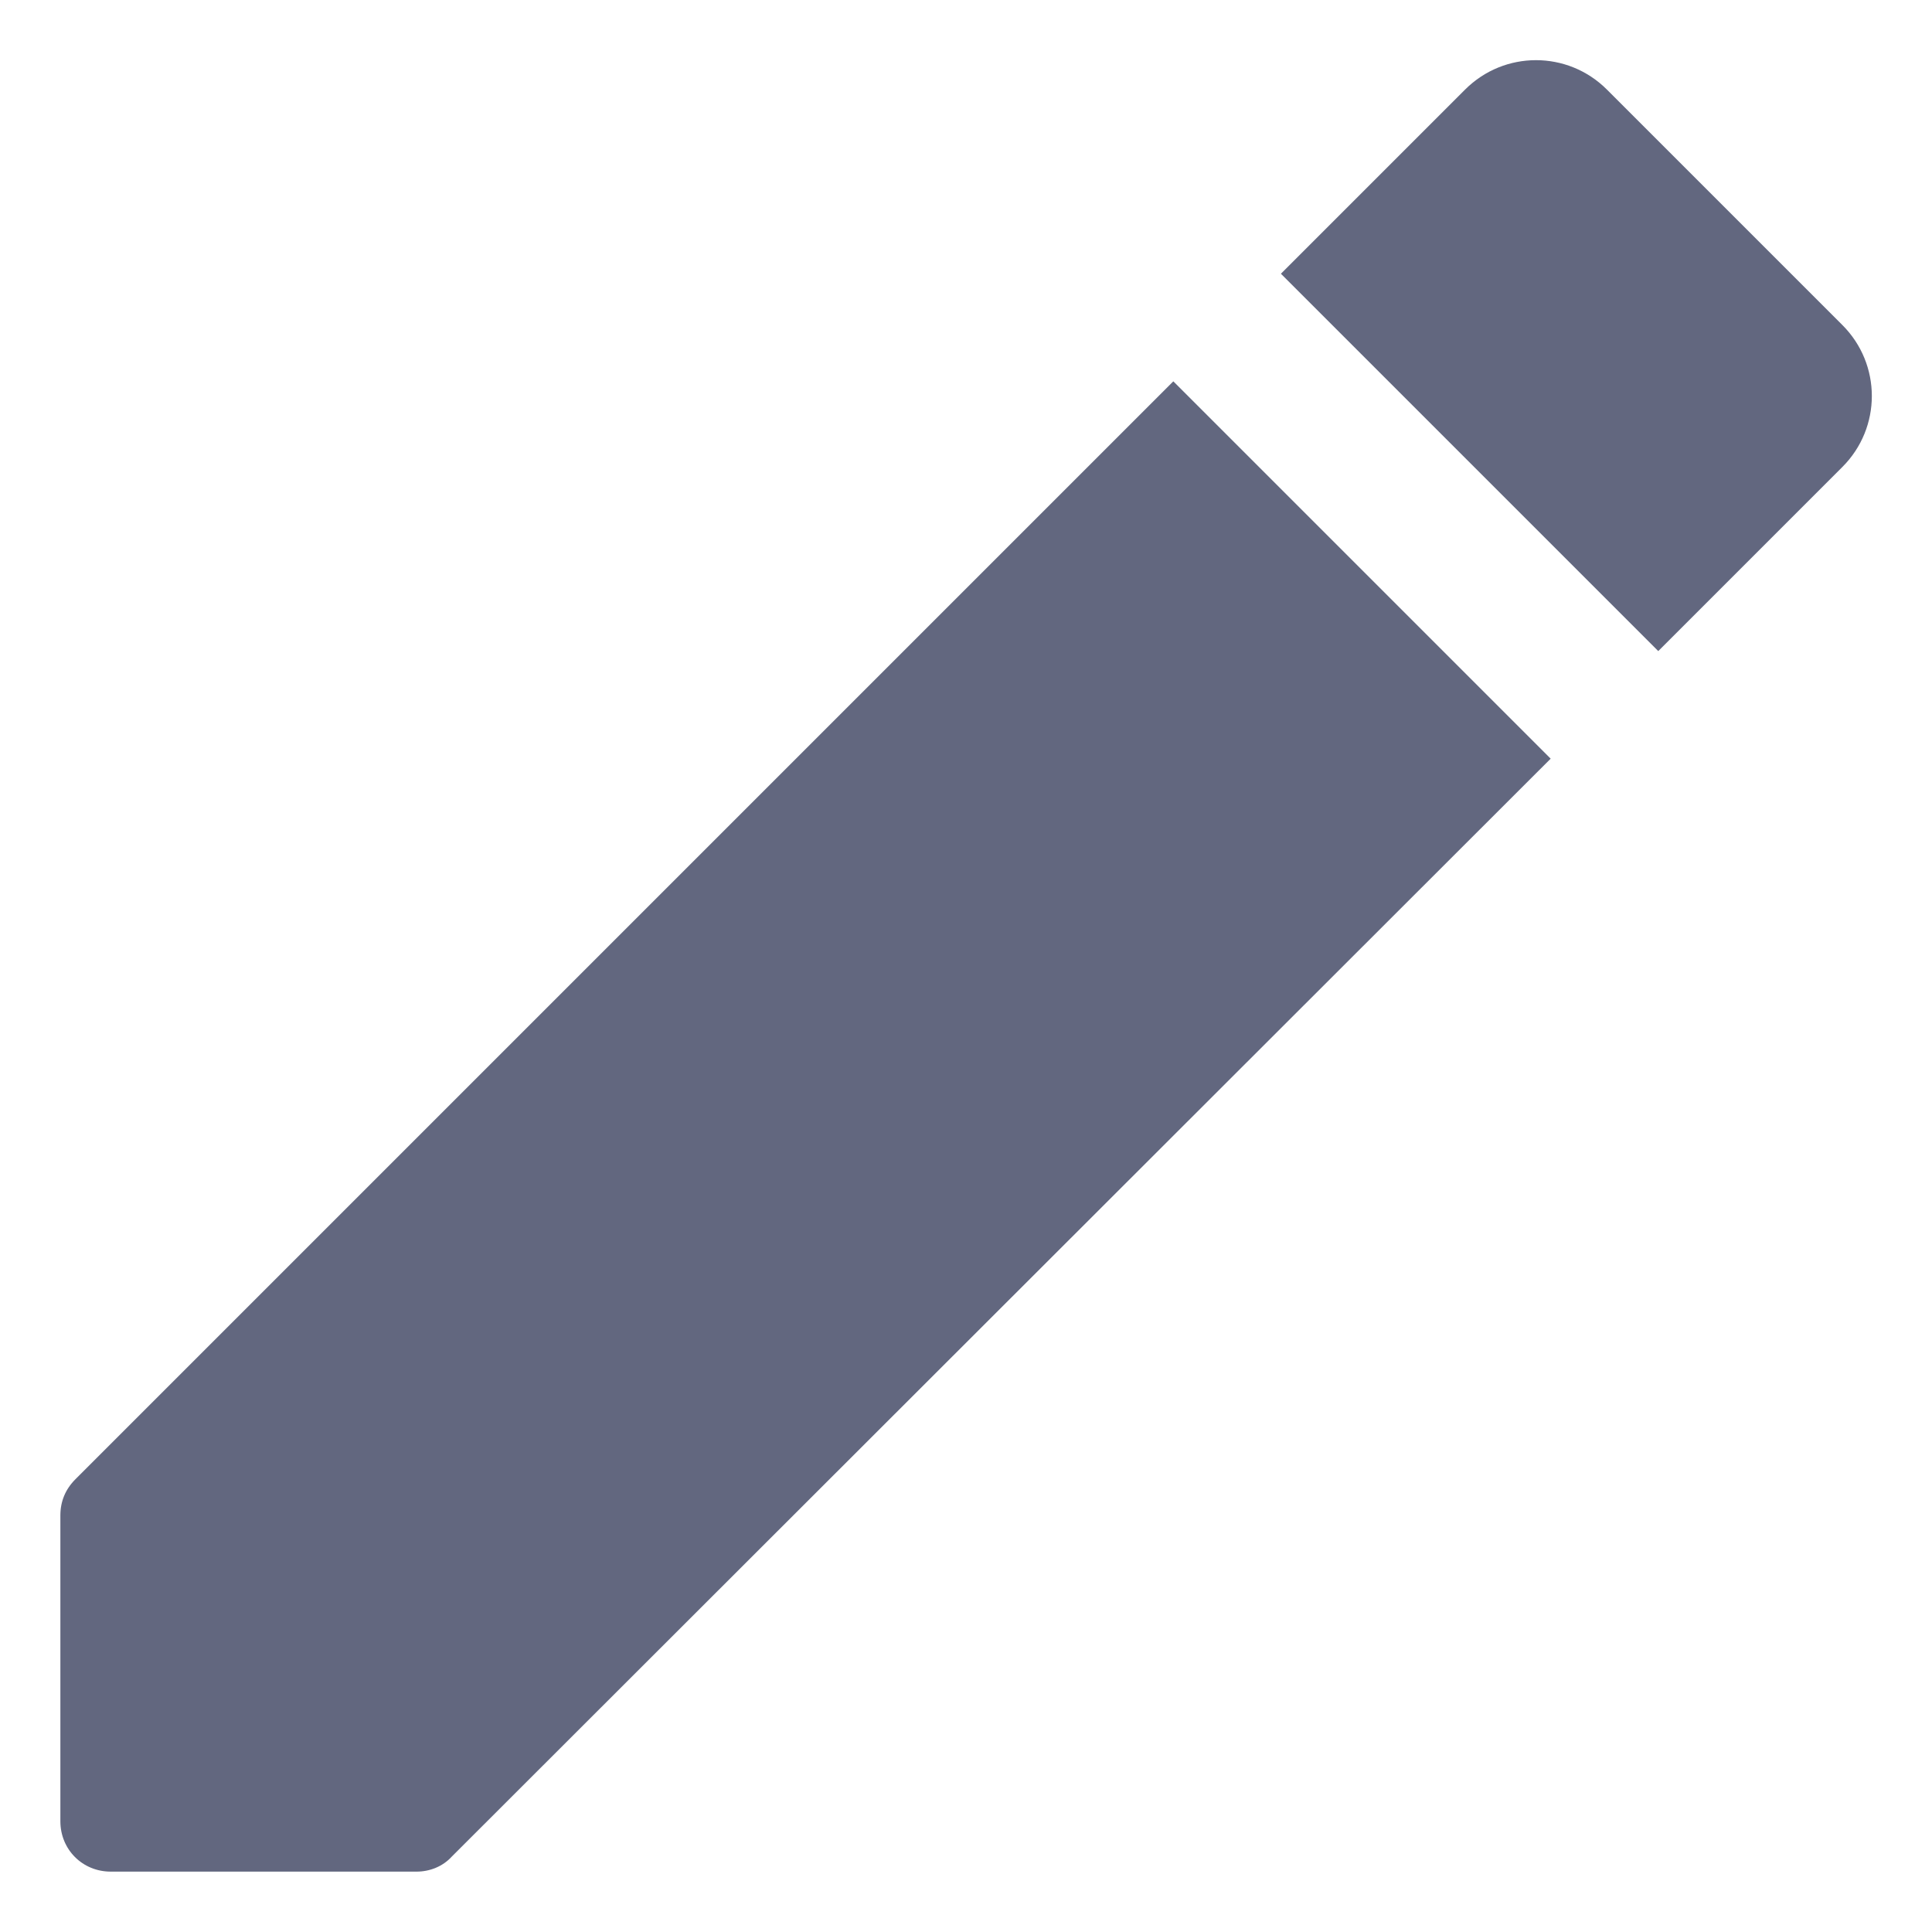
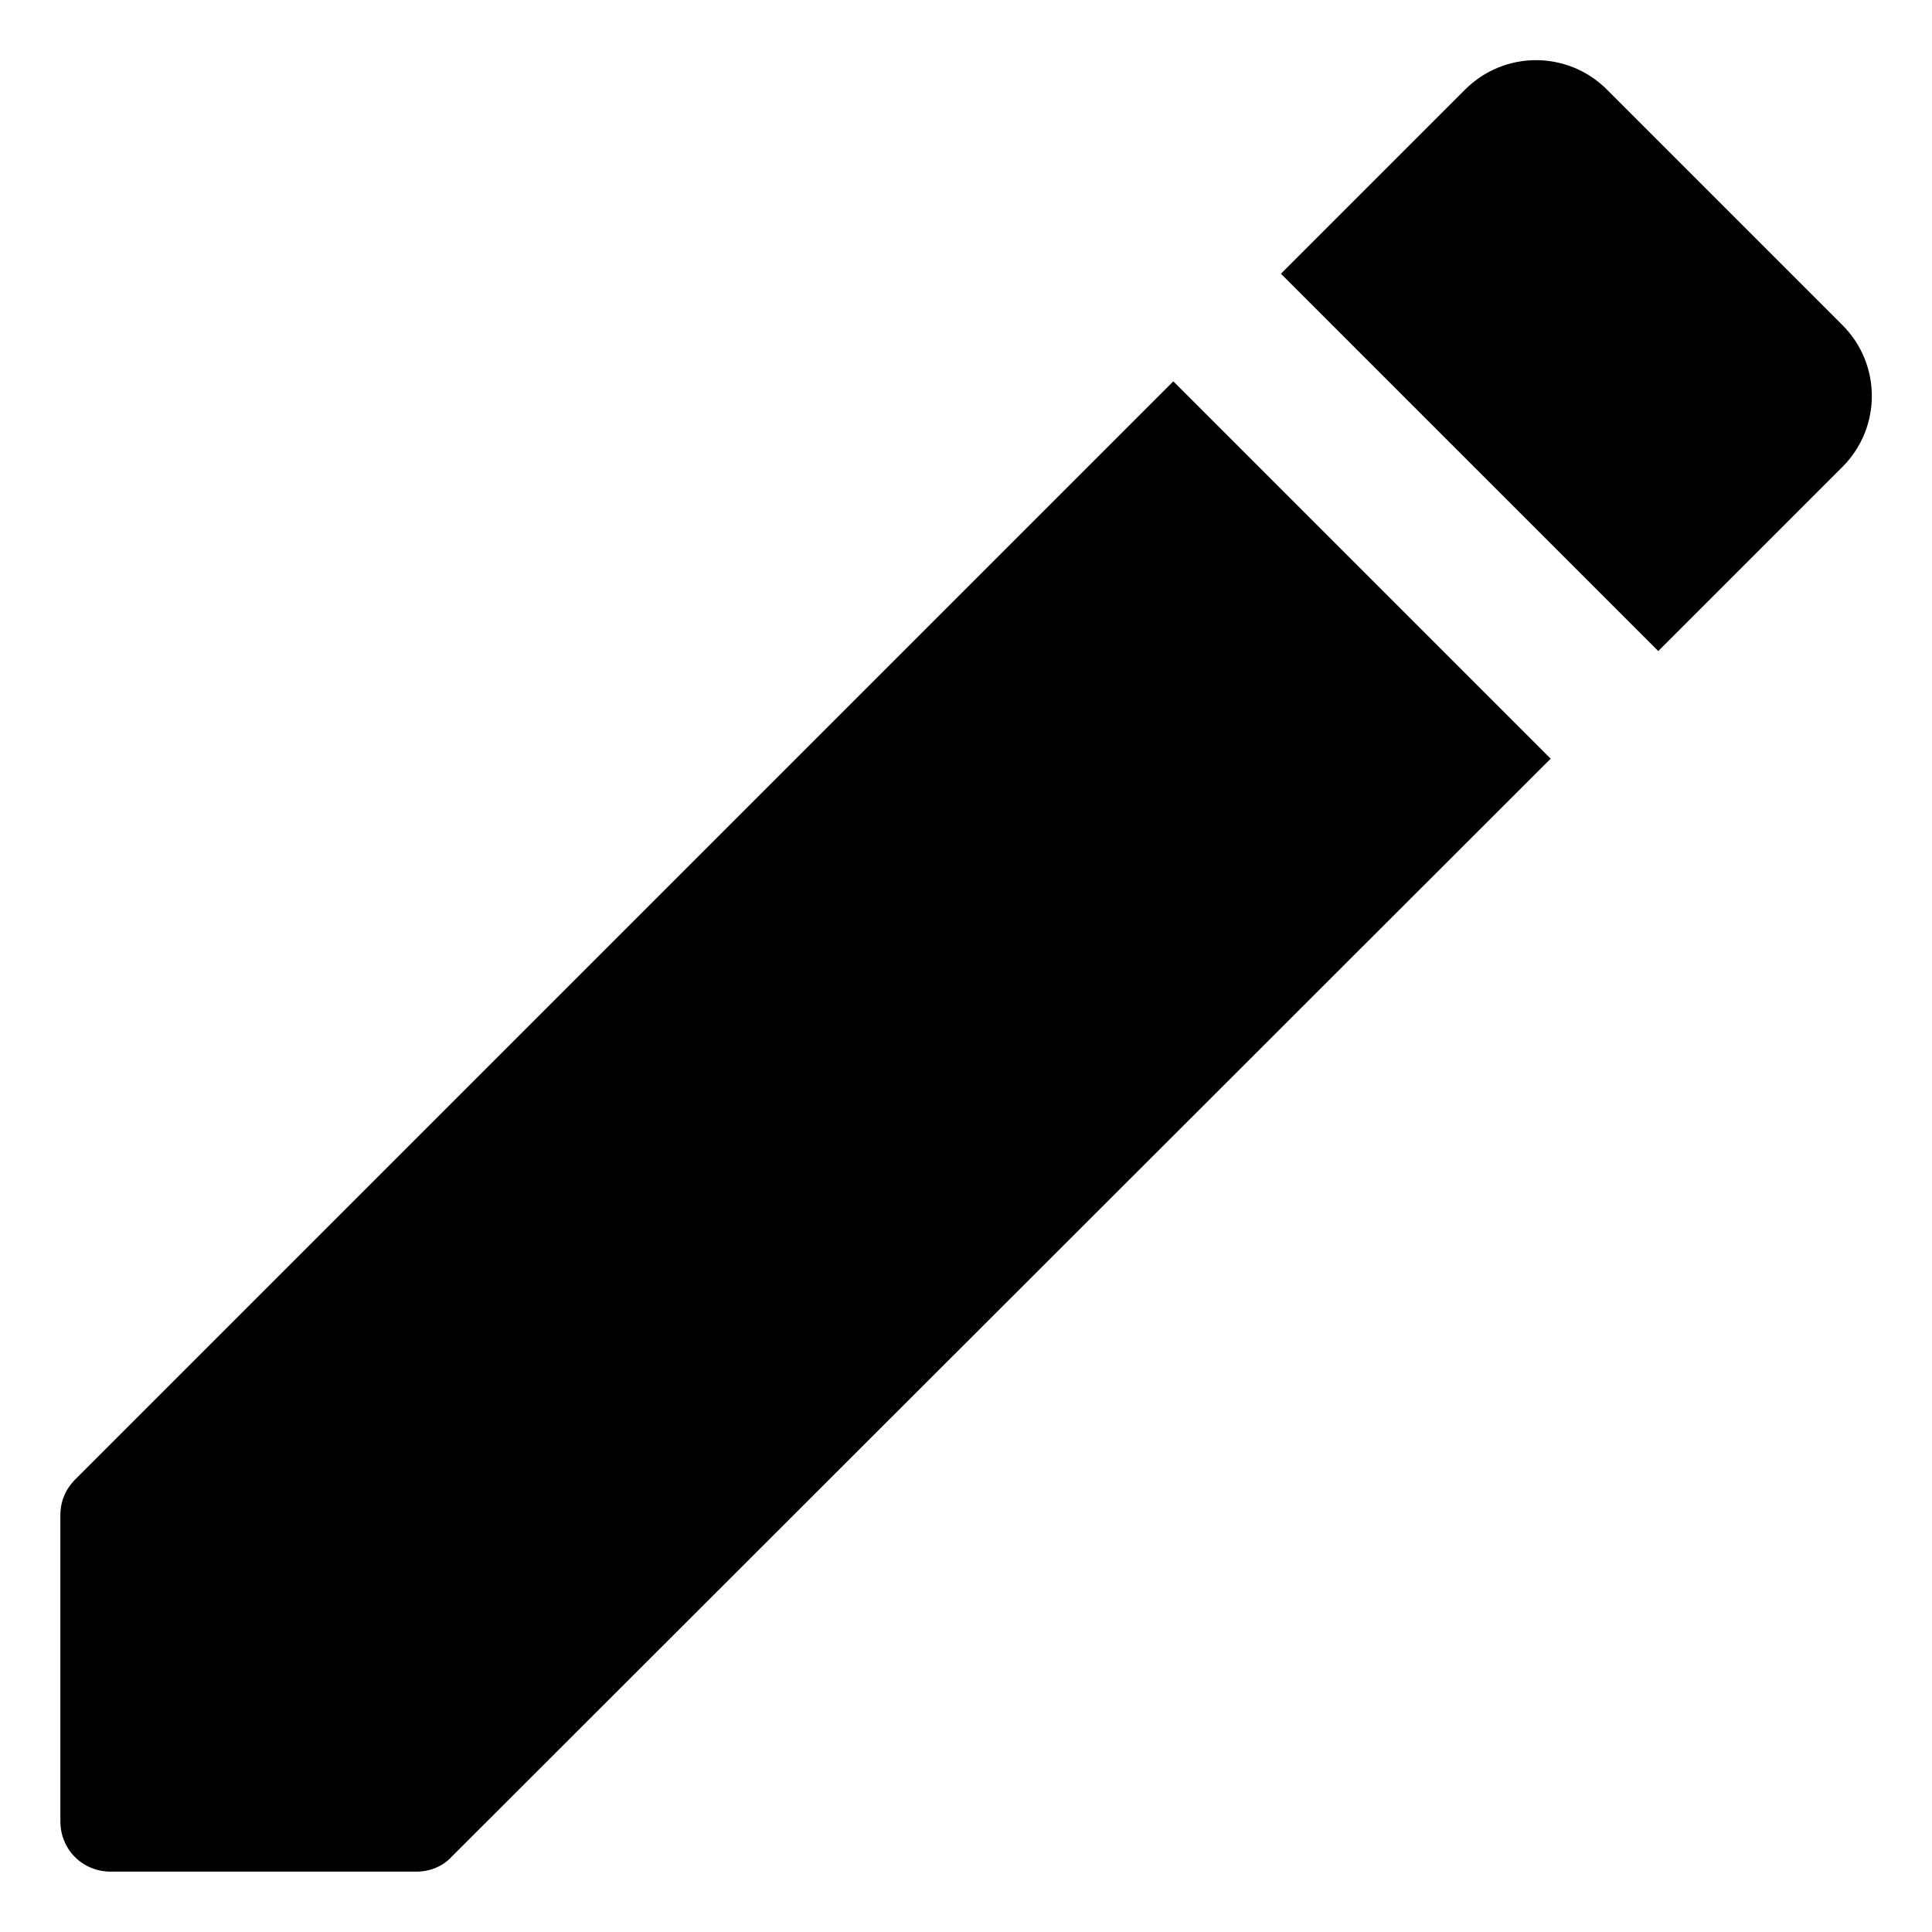
- <svg xmlns="http://www.w3.org/2000/svg" width="16" height="16" viewBox="0 0 16 16" fill="none">
-   <path d="M0.5 12.55V15.083C0.5 15.317 0.683 15.5 0.917 15.5H3.45C3.558 15.5 3.667 15.458 3.742 15.375L12.842 6.283L9.717 3.158L0.625 12.25C0.542 12.333 0.5 12.433 0.5 12.55ZM15.258 3.867C15.583 3.542 15.583 3.017 15.258 2.692L13.308 0.742C12.983 0.417 12.458 0.417 12.133 0.742L10.608 2.267L13.733 5.392L15.258 3.867Z" fill="#2E3554" fill-opacity="0.75" />
+ <svg xmlns="http://www.w3.org/2000/svg" width="16" height="16" viewBox="0 0 16 16">
+   <path d="M0.5 12.55V15.083C0.5 15.317 0.683 15.5 0.917 15.5H3.45C3.558 15.5 3.667 15.458 3.742 15.375L12.842 6.283L9.717 3.158L0.625 12.25C0.542 12.333 0.5 12.433 0.5 12.55ZM15.258 3.867C15.583 3.542 15.583 3.017 15.258 2.692L13.308 0.742C12.983 0.417 12.458 0.417 12.133 0.742L10.608 2.267L13.733 5.392L15.258 3.867Z" />
</svg>
